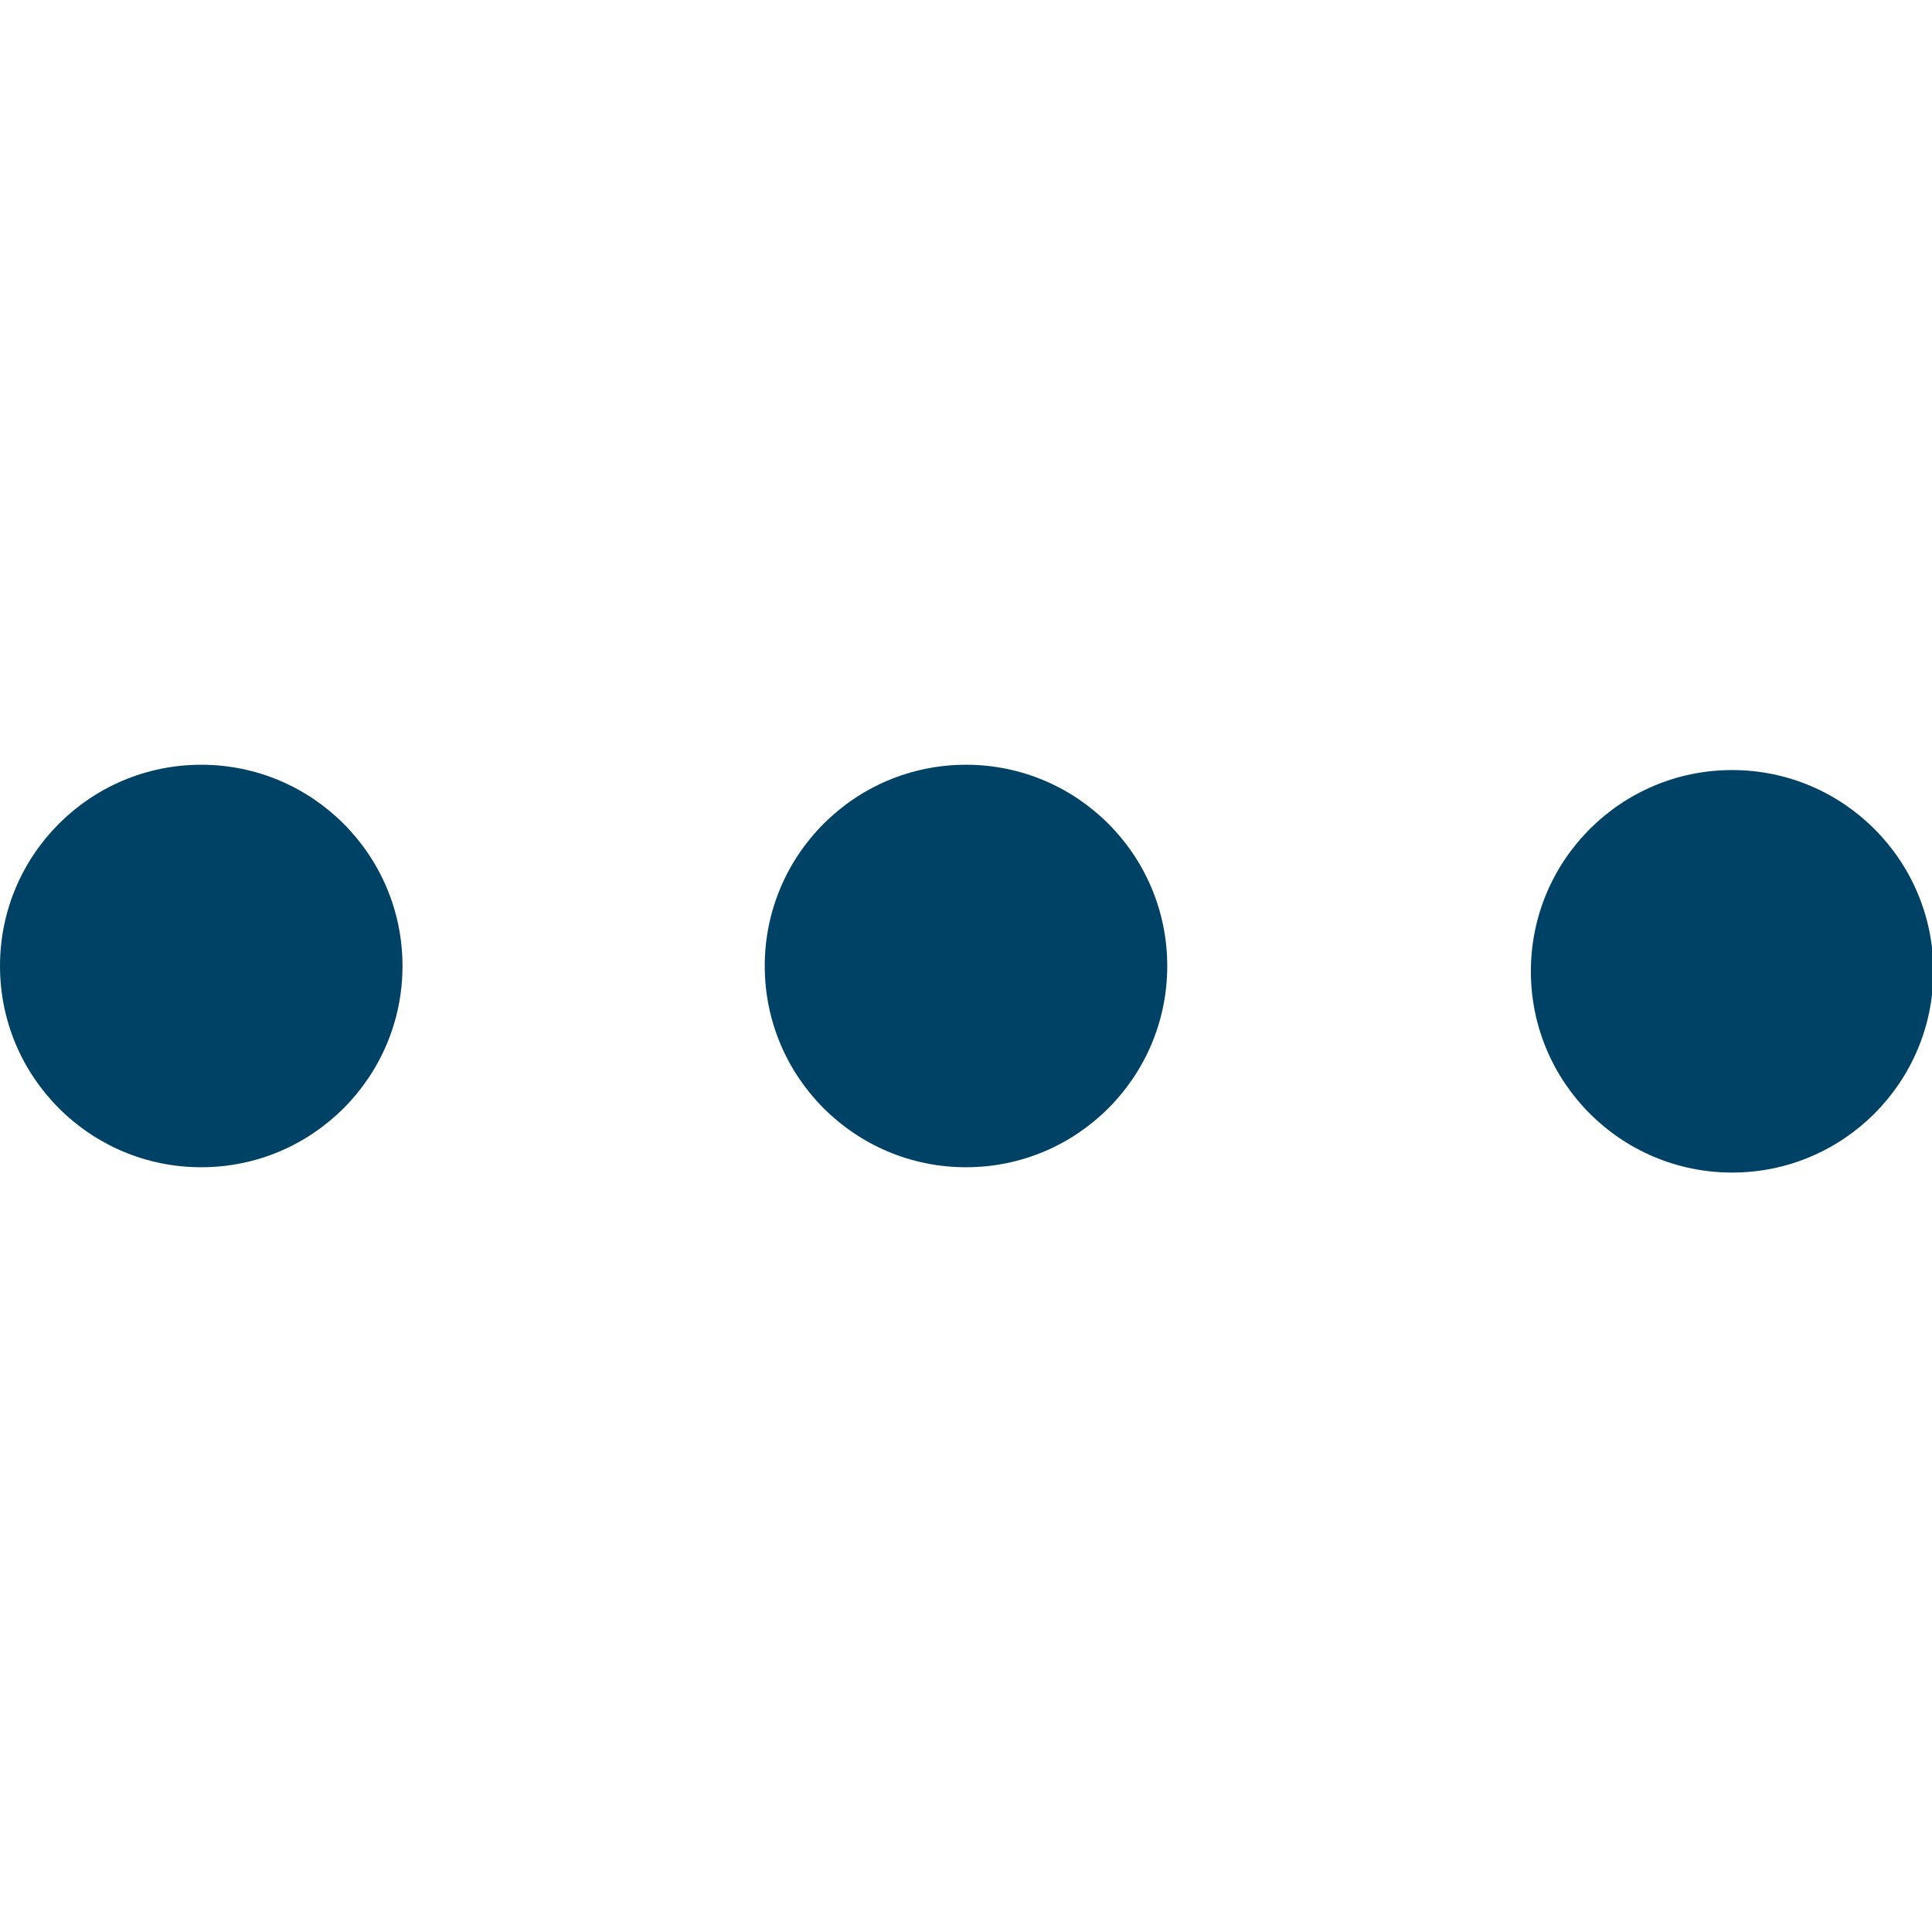
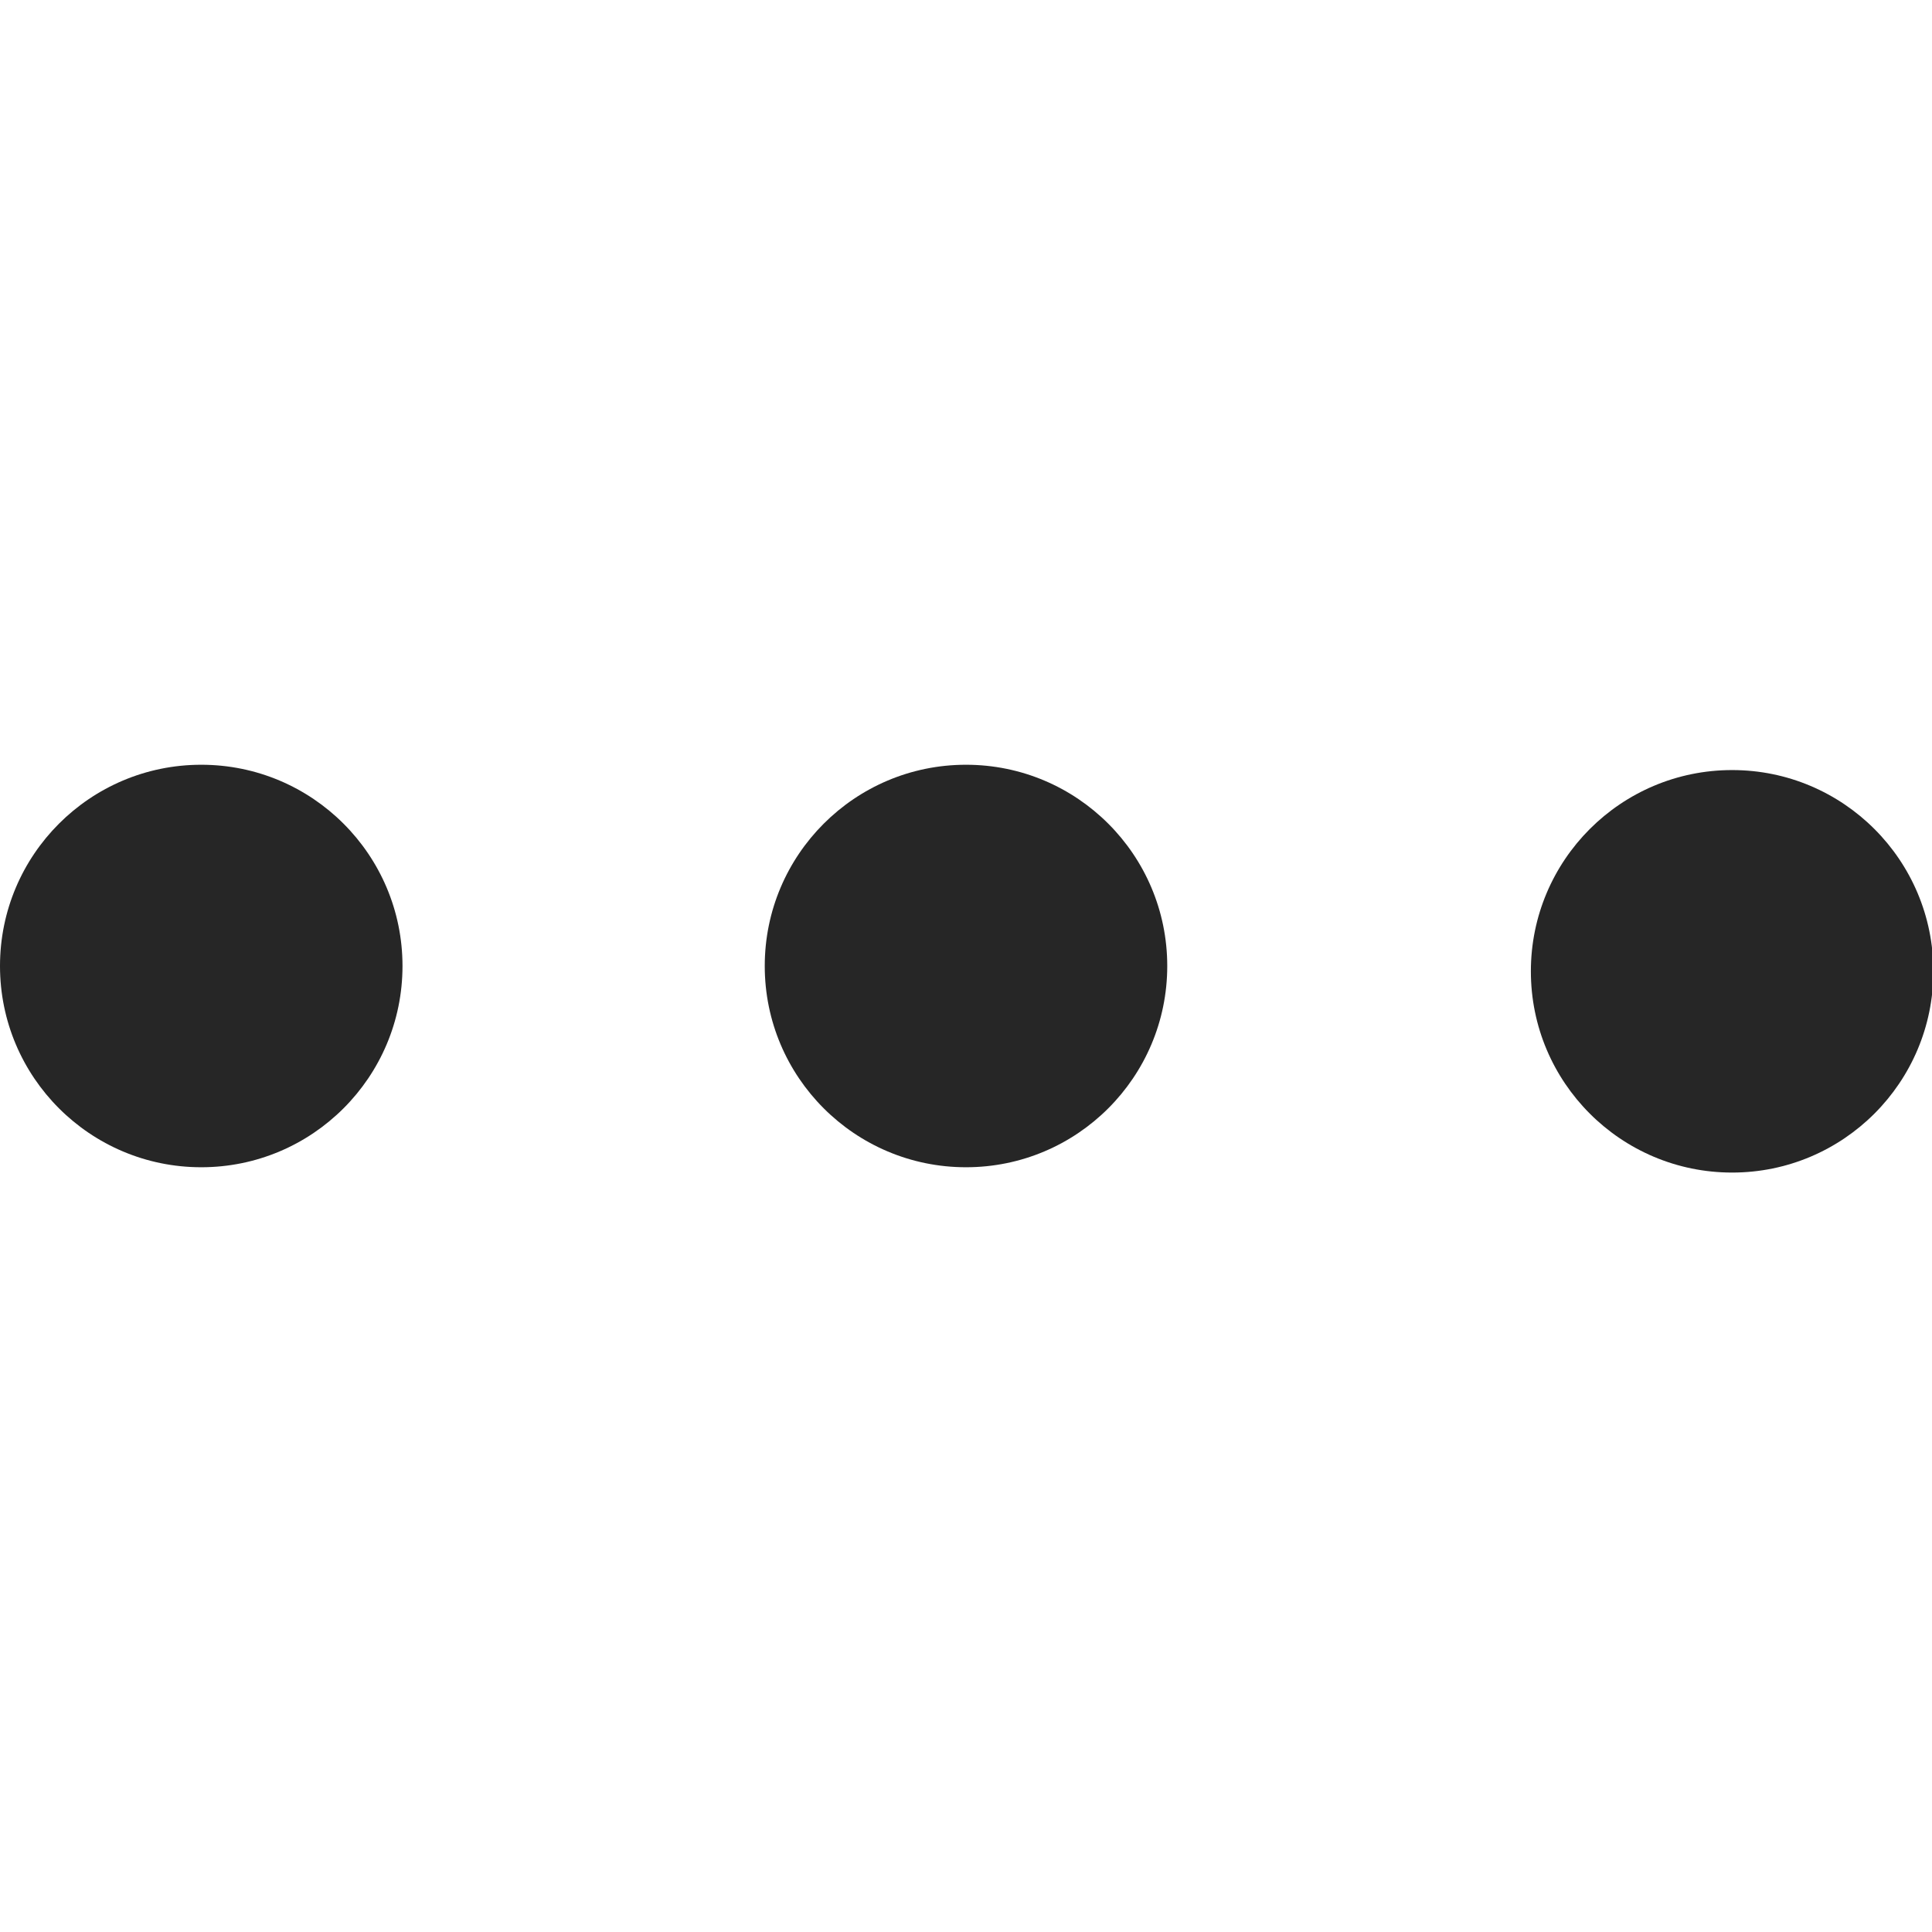
- <svg xmlns="http://www.w3.org/2000/svg" id="Isolation_Mode" data-name="Isolation Mode" viewBox="0 0 24 24" width="512" height="512" fill="#004265">
+ <svg xmlns="http://www.w3.org/2000/svg" id="Isolation_Mode" data-name="Isolation Mode" viewBox="0 0 24 24" width="512" height="512" fill="#262626">
  <circle cx="21.517" cy="12.066" r="2.5" />
  <circle cx="12" cy="12" r="2.5" />
  <circle cx="2.5" cy="12" r="2.5" />
</svg>
